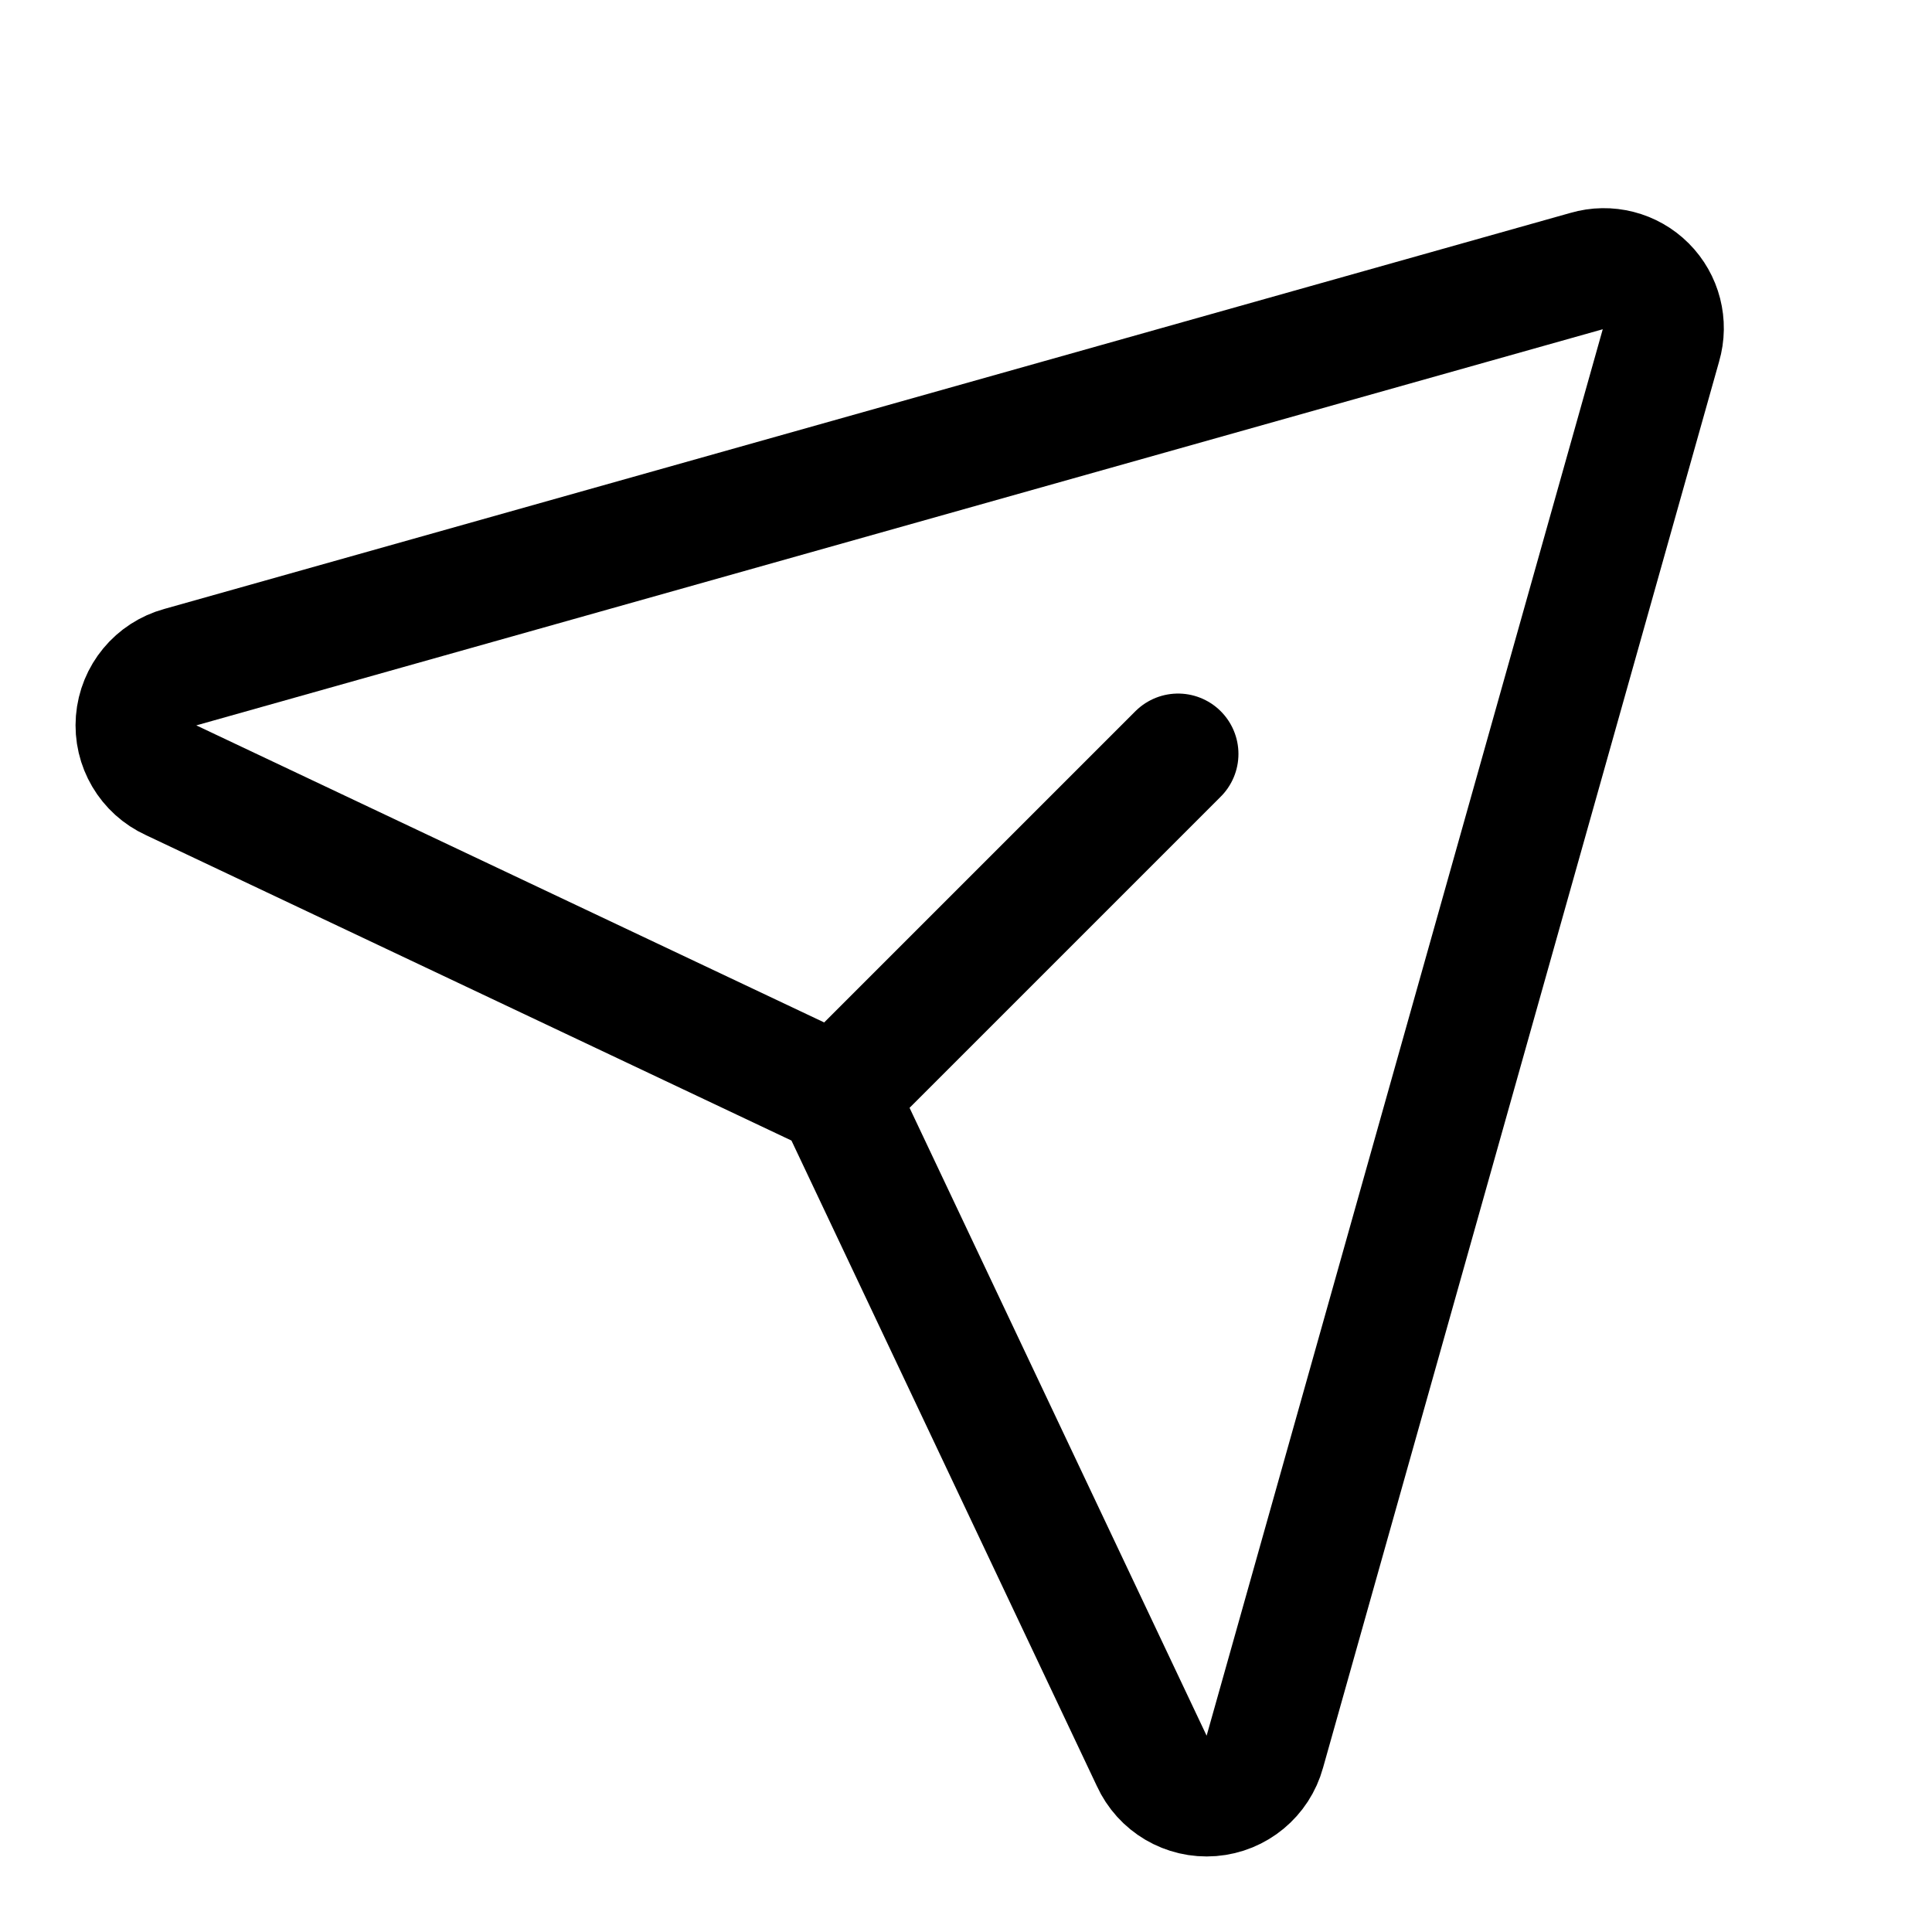
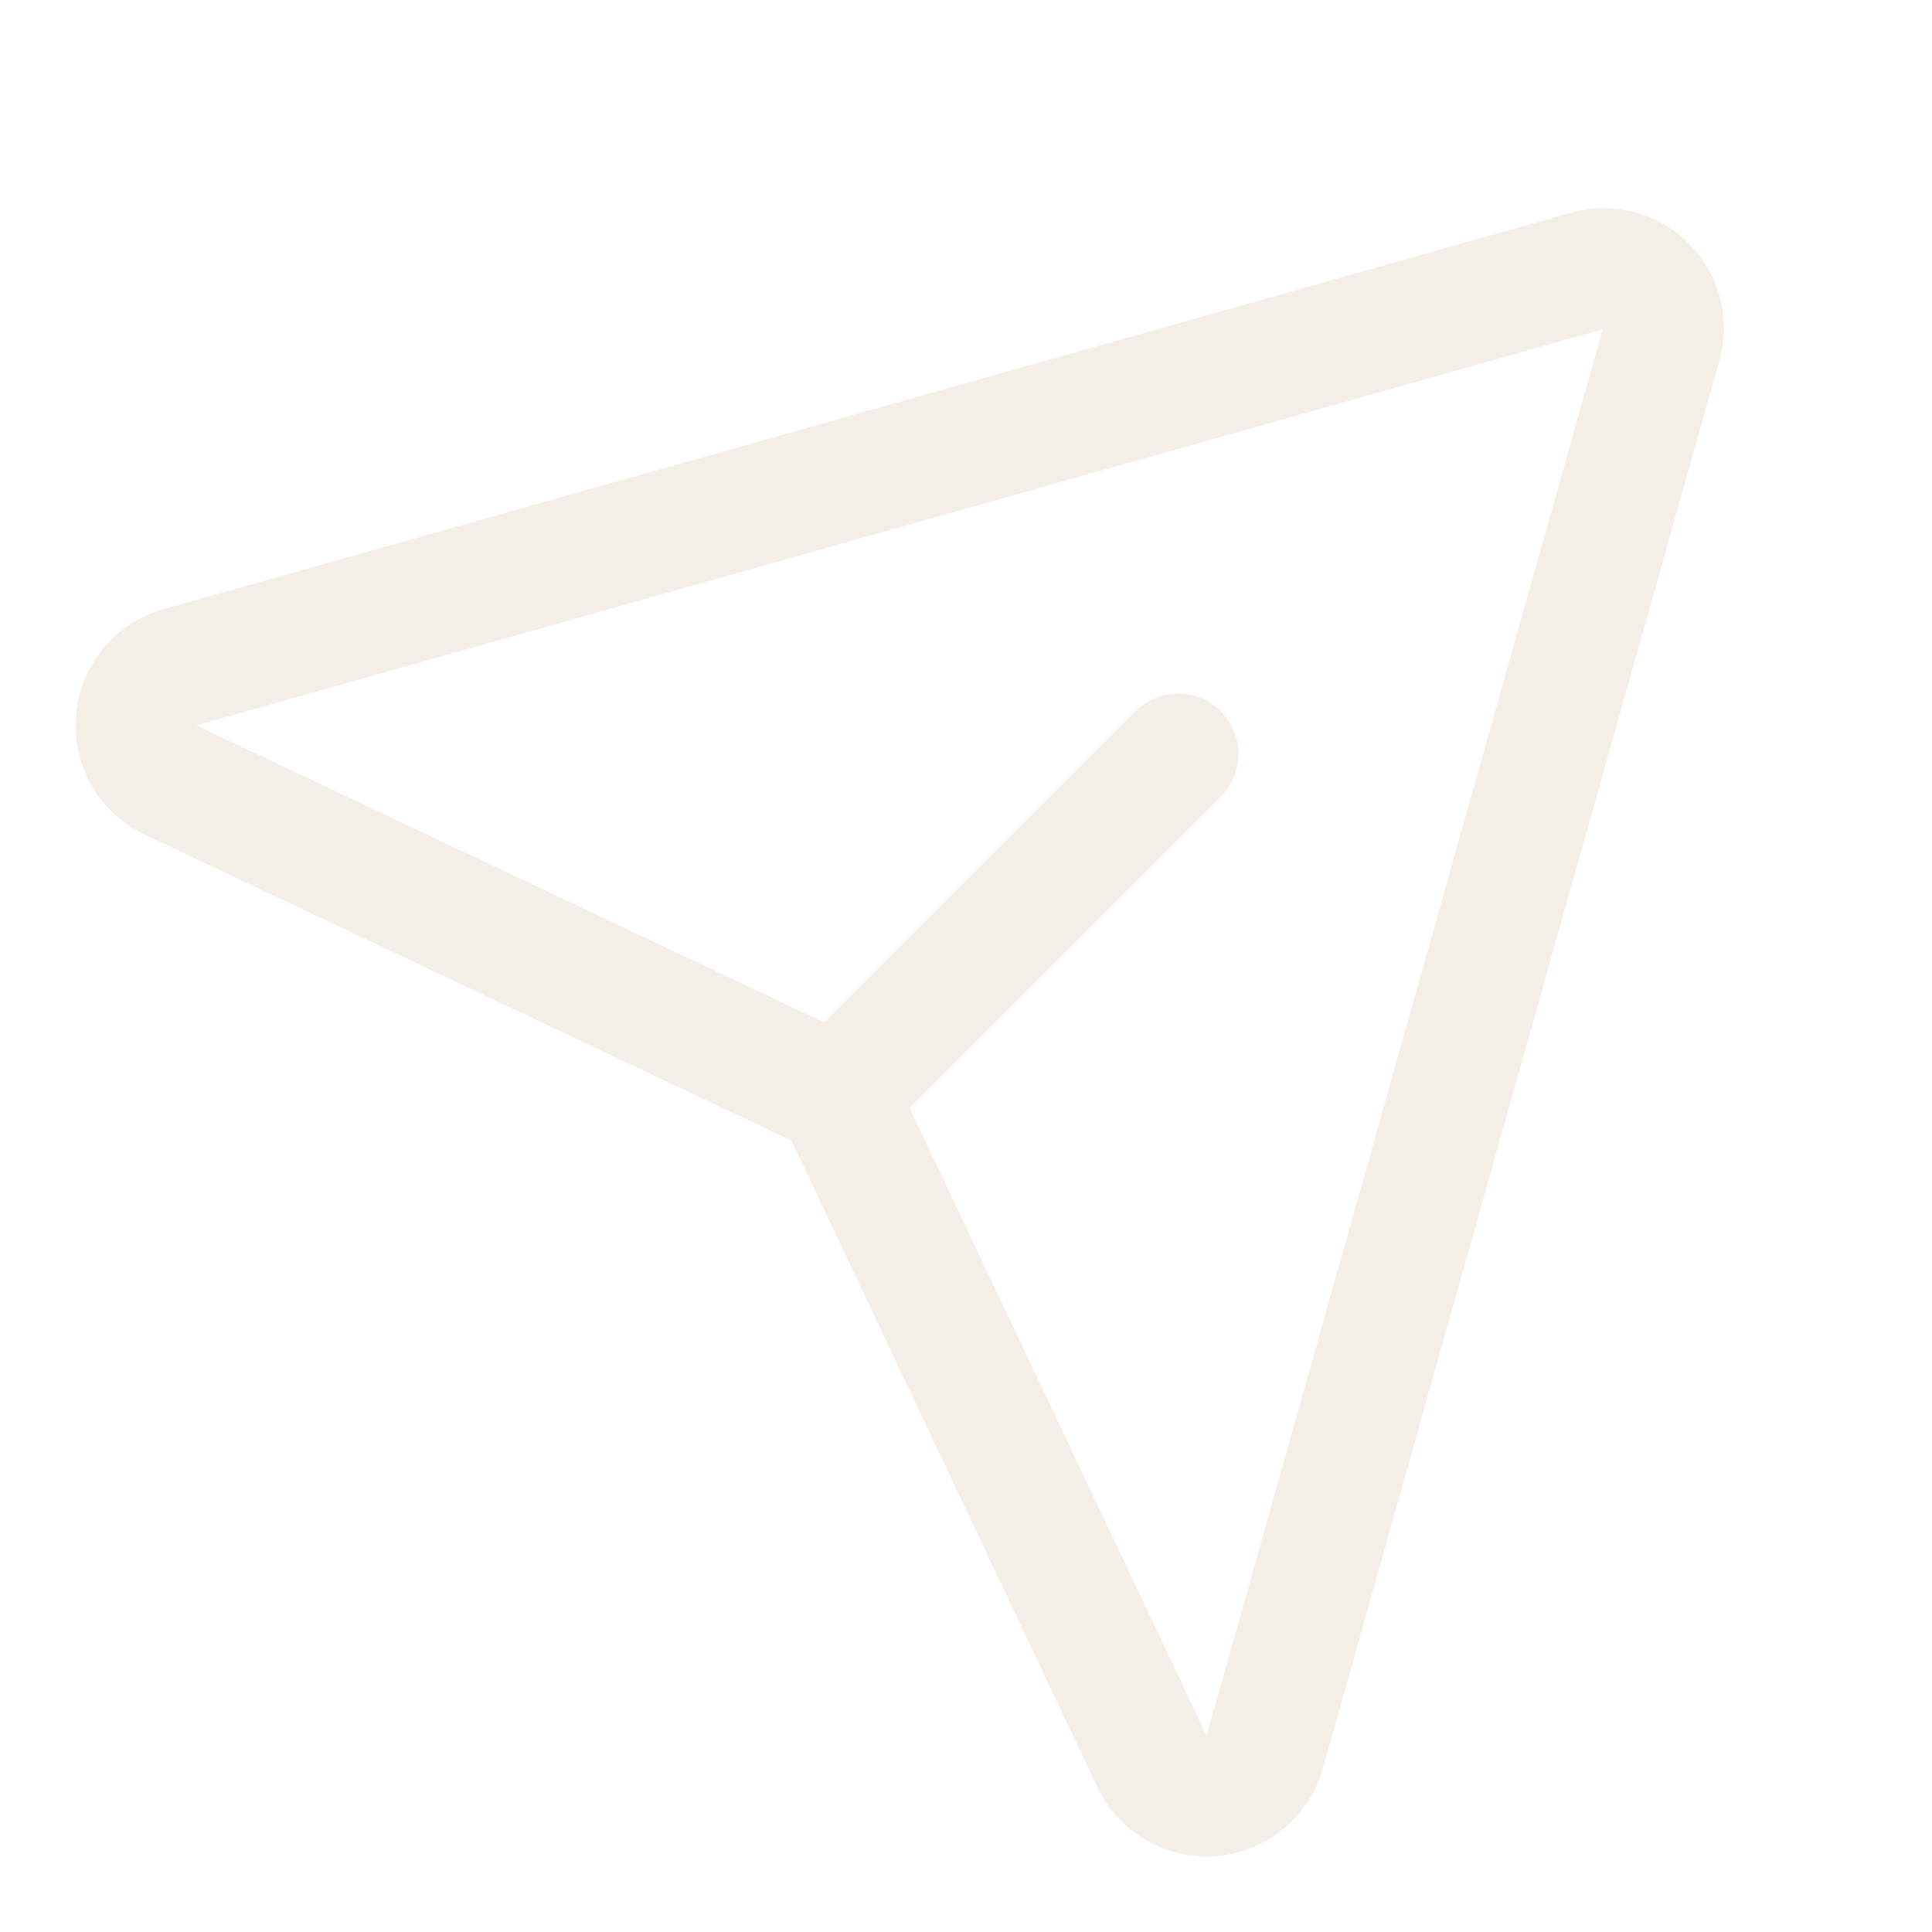
- <svg xmlns="http://www.w3.org/2000/svg" width="192" height="192" fill="#000000" viewBox="0 0 256 256">
+ <svg xmlns="http://www.w3.org/2000/svg" width="192" height="192" fill="#F3EFE6" viewBox="0 0 256 256">
  <rect width="256" height="256" fill="none" />
-   <path d="M210.3,35.9,23.9,88.4a8,8,0,0,0-1.2,15l85.6,40.5a7.8,7.8,0,0,1,3.8,3.8l40.5,85.6a8,8,0,0,0,15-1.2L220.1,45.7A7.9,7.9,0,0,0,210.3,35.9Z" fill="none" stroke="#000000" stroke-linecap="round" stroke-linejoin="round" stroke-width="16" />
-   <line x1="110.9" y1="145.1" x2="156.1" y2="99.9" fill="none" stroke="#000000" stroke-linecap="round" stroke-linejoin="round" stroke-width="16" />
+   <path d="M210.3,35.9,23.9,88.4a8,8,0,0,0-1.2,15l85.6,40.5a7.8,7.8,0,0,1,3.8,3.8l40.5,85.6a8,8,0,0,0,15-1.2L220.1,45.7A7.9,7.9,0,0,0,210.3,35.9Z" fill="none" stroke="#F3EFE6" stroke-linecap="round" stroke-linejoin="round" stroke-width="16" />
+   <line x1="110.9" y1="145.1" x2="156.1" y2="99.9" fill="none" stroke="#F3EFE6" stroke-linecap="round" stroke-linejoin="round" stroke-width="16" />
</svg>
